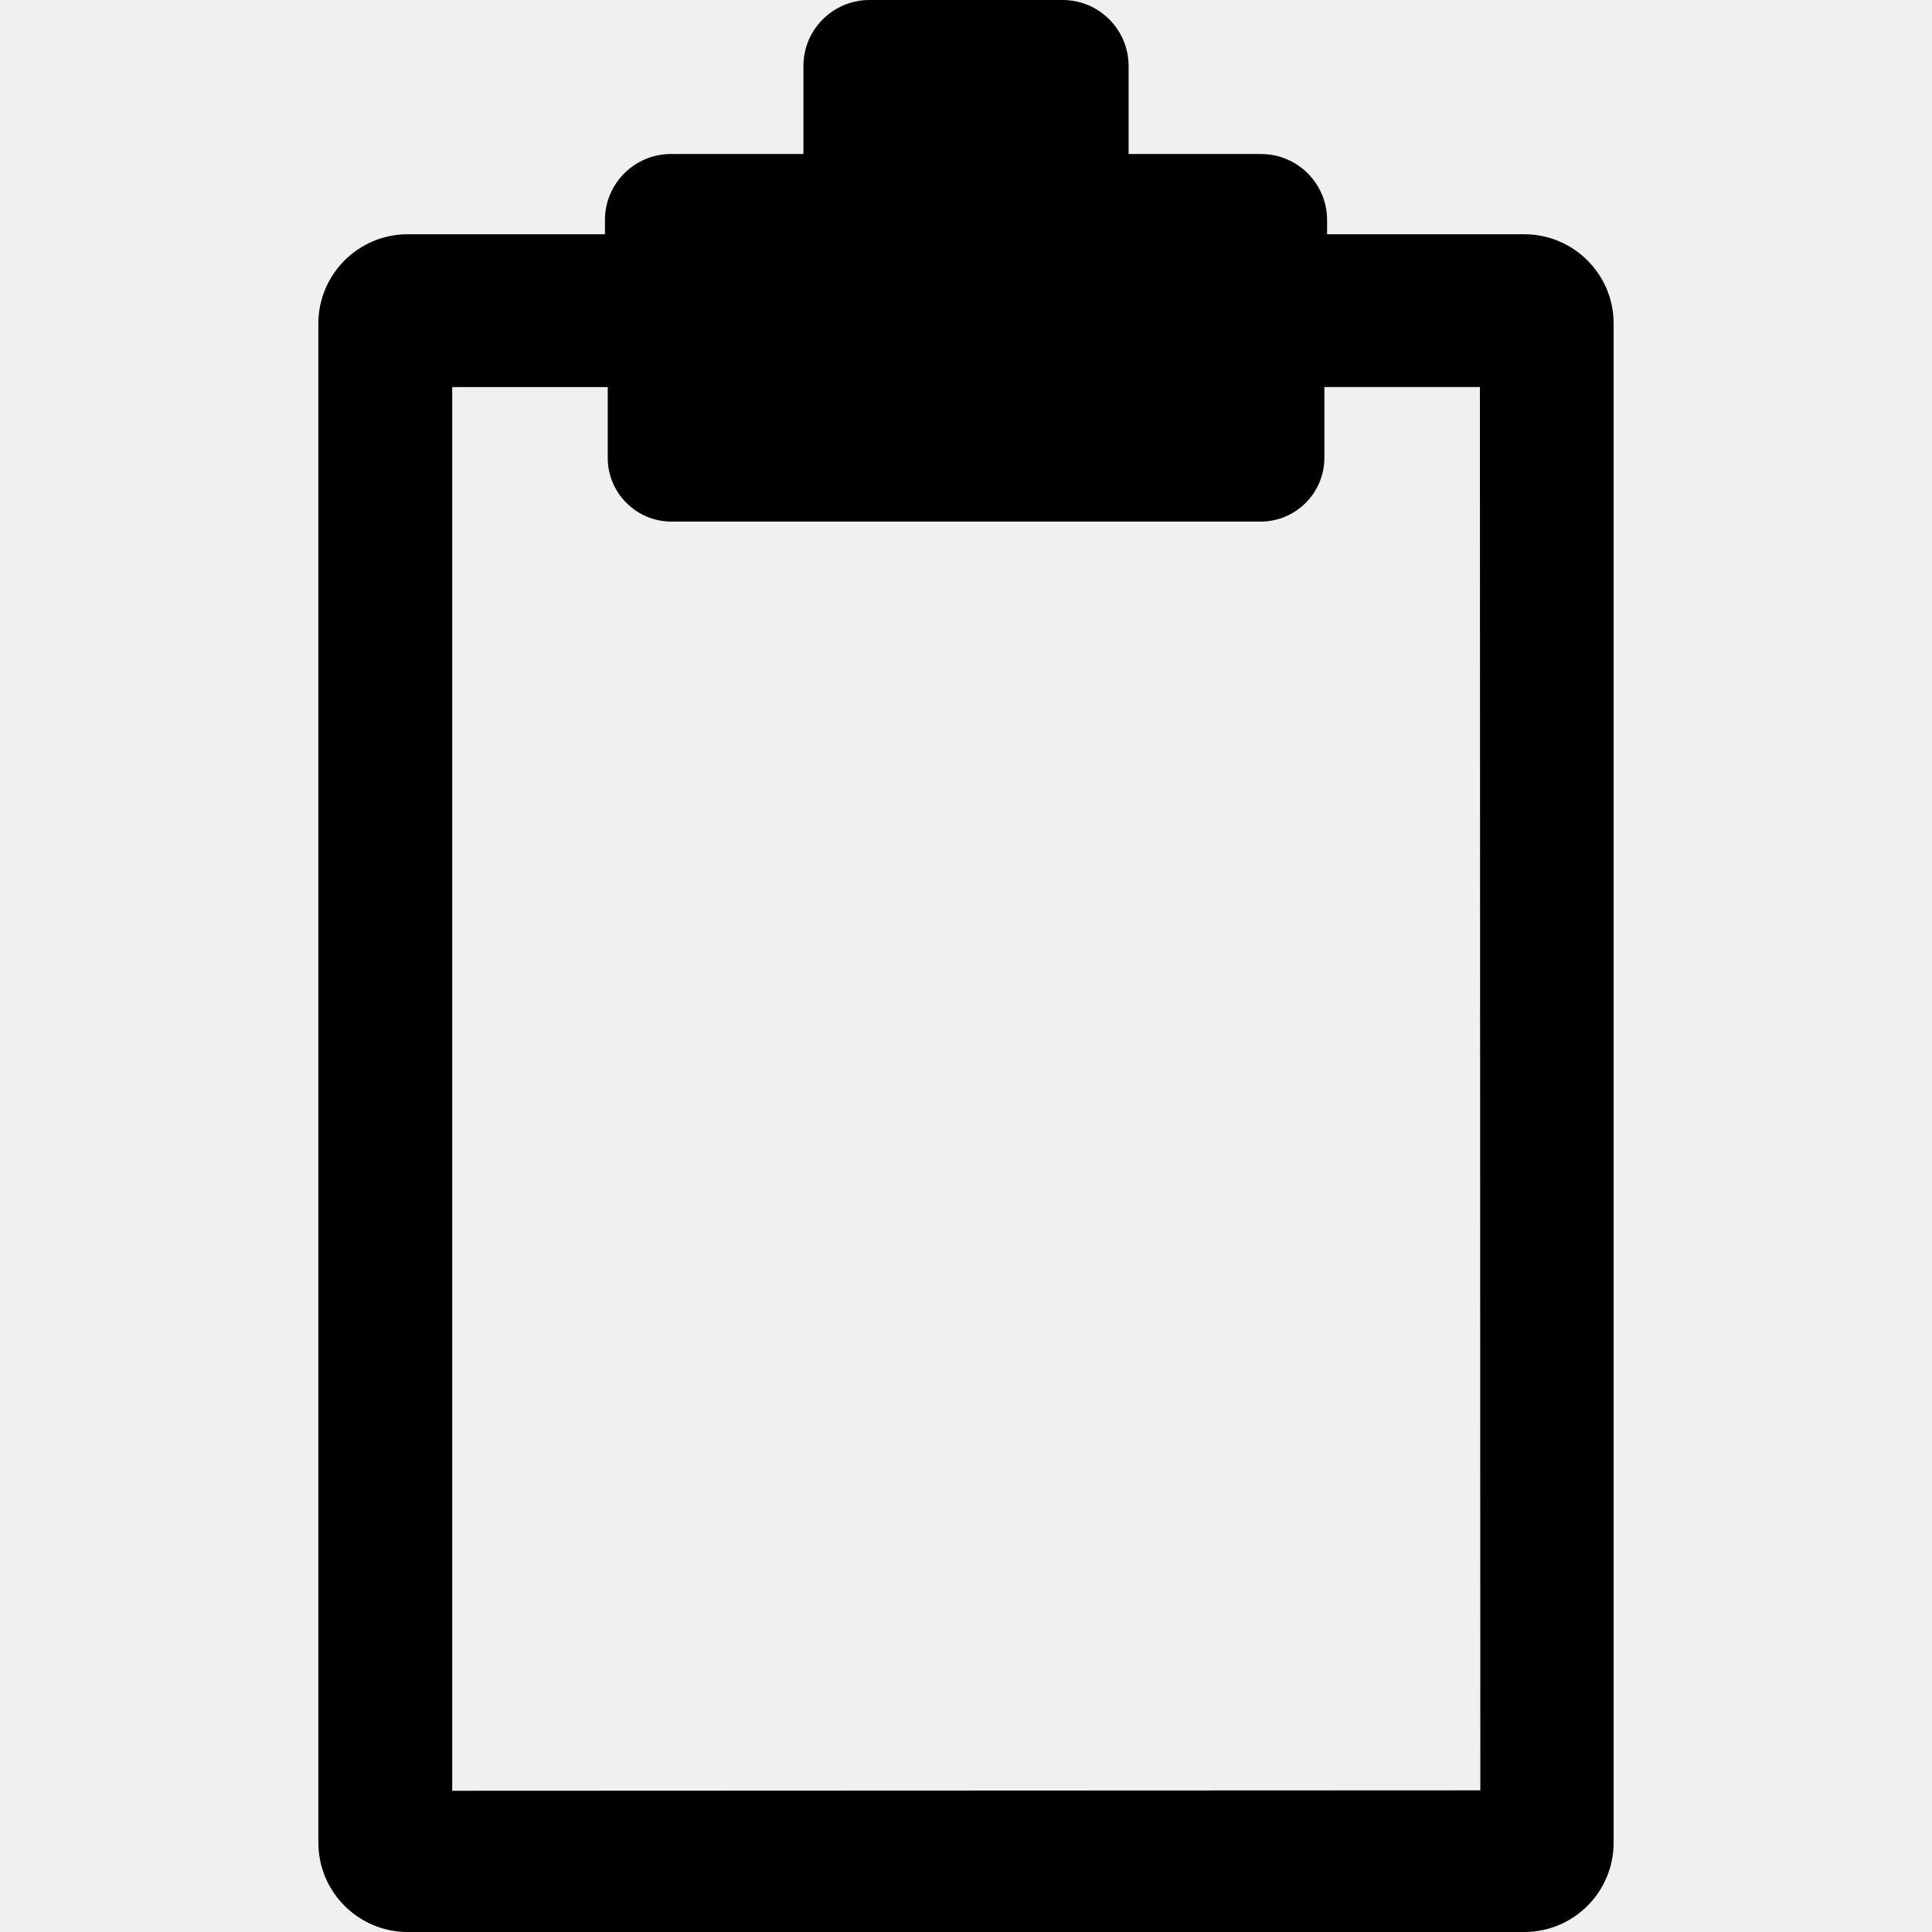
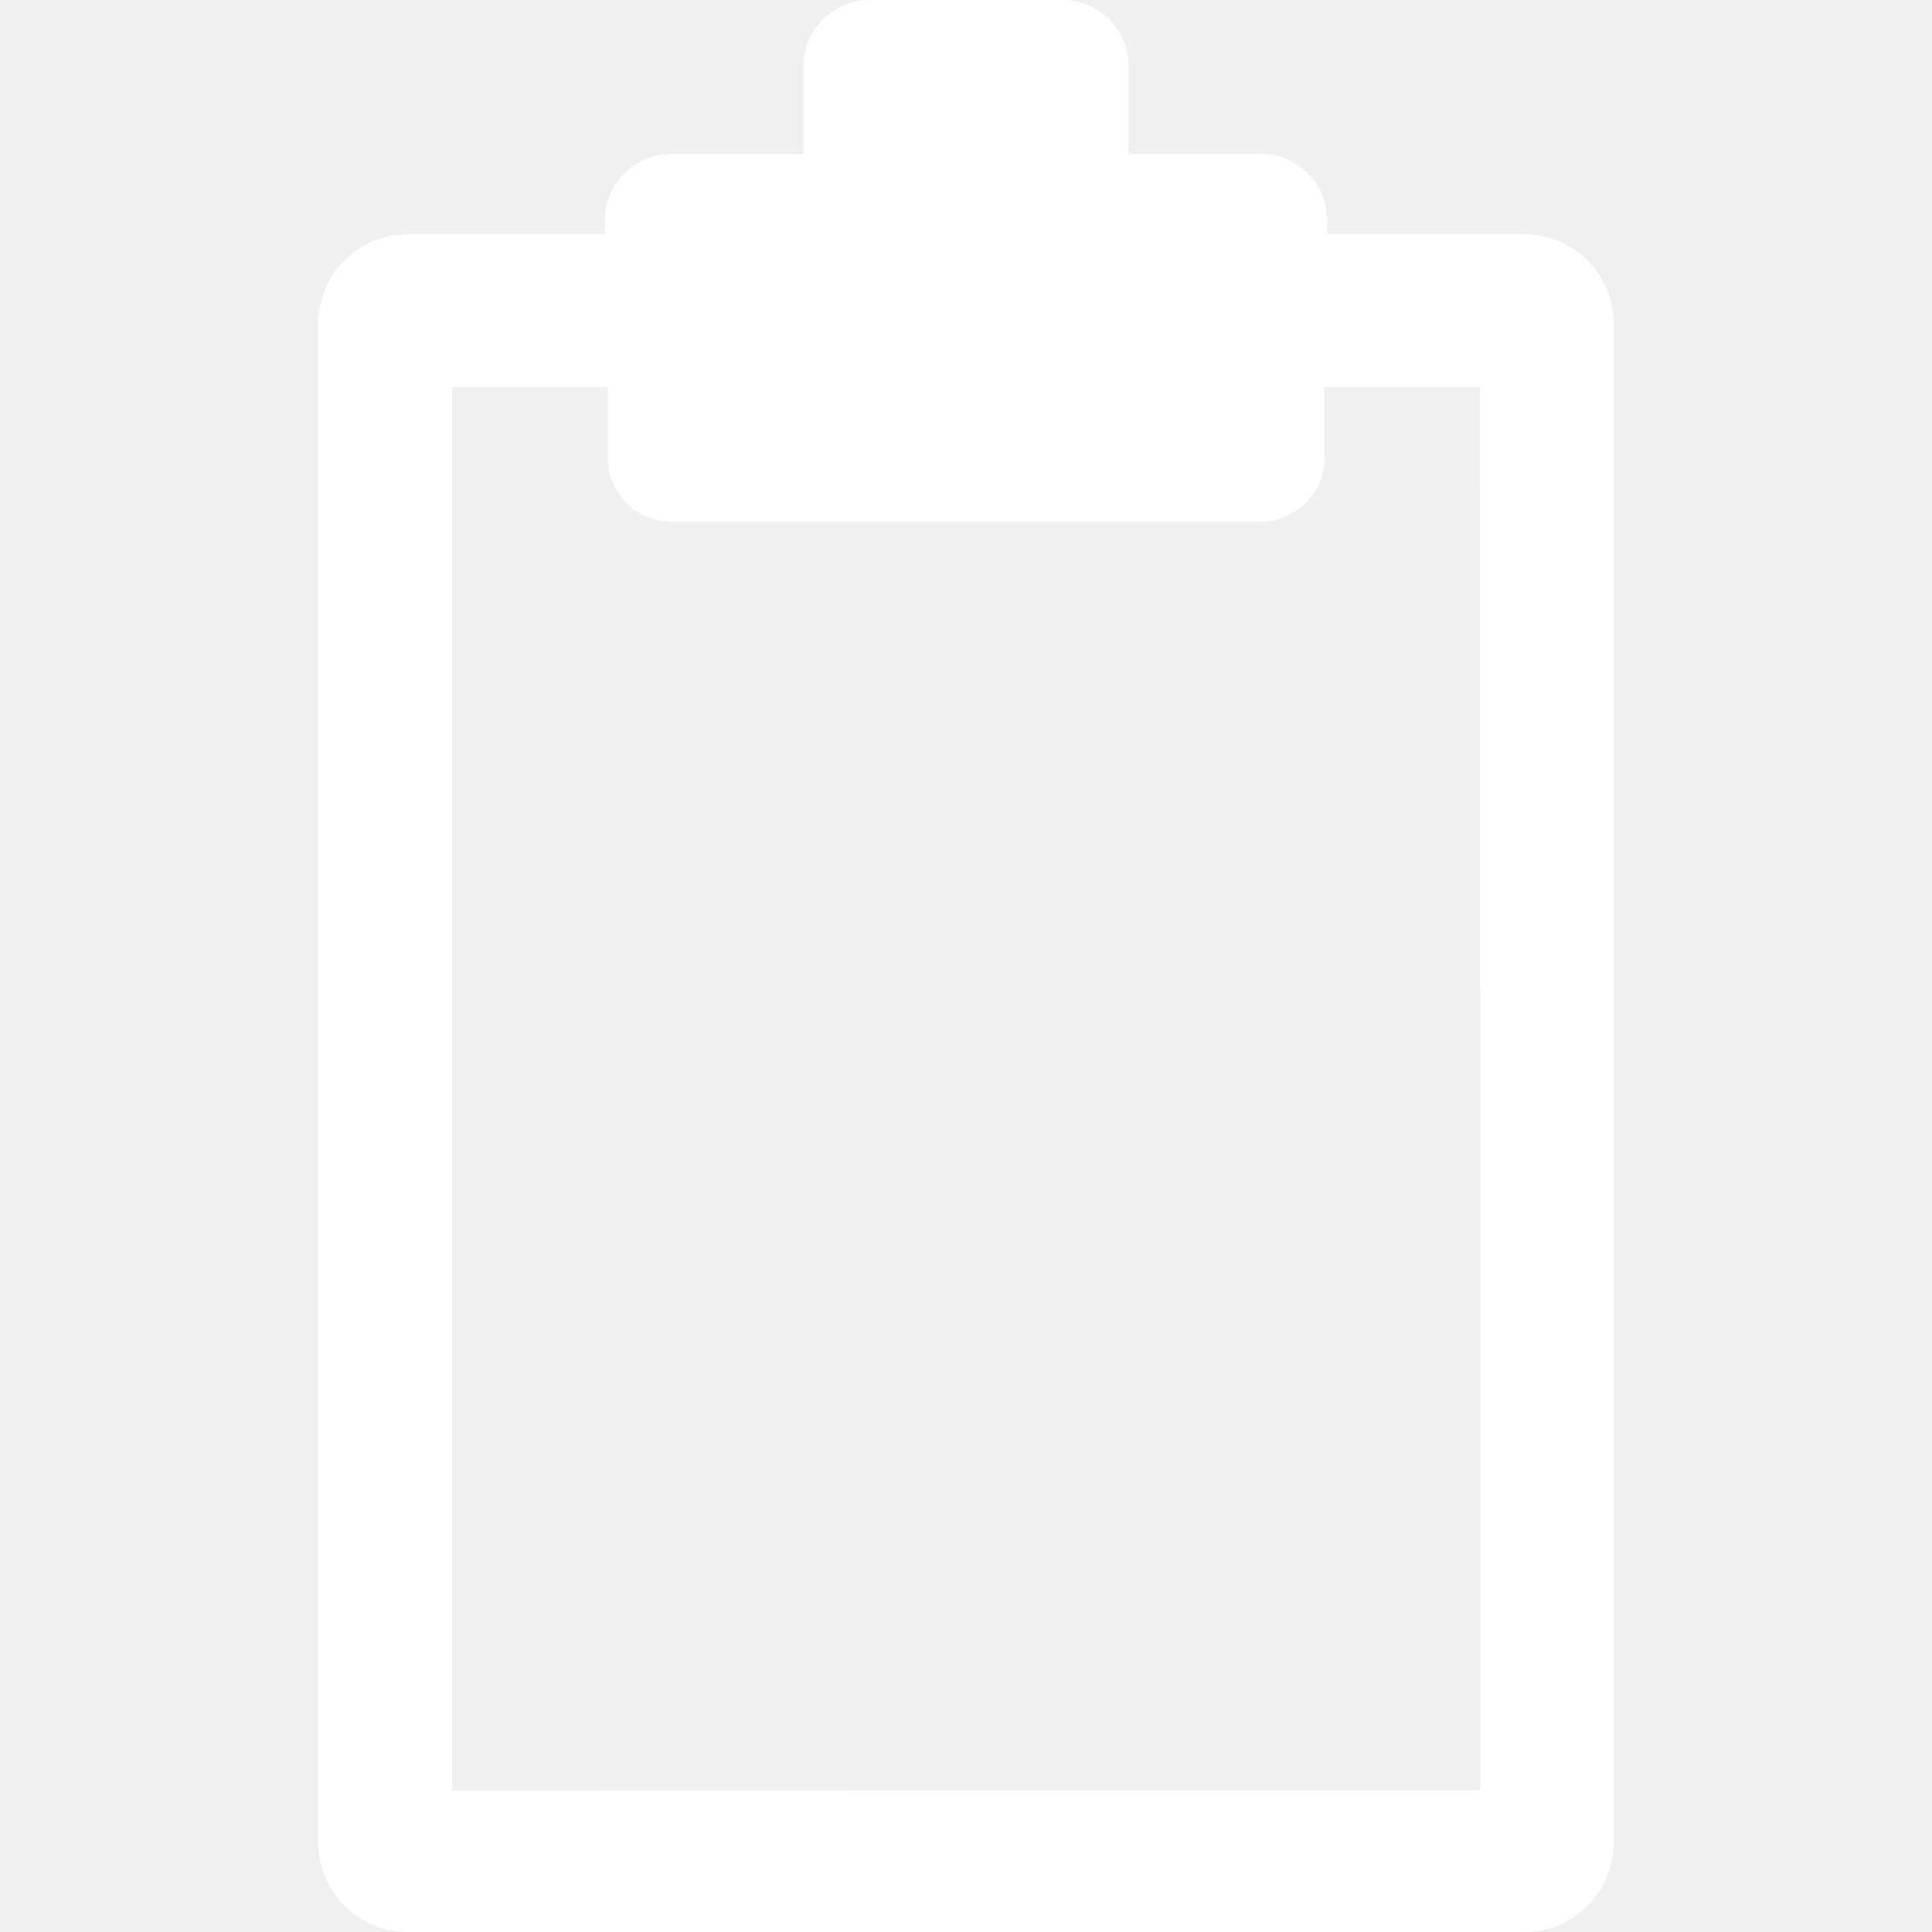
- <svg xmlns="http://www.w3.org/2000/svg" fill="#000000" version="1.1" id="Capa_1" width="800px" height="800px" viewBox="0 0 93.842 93.843" xml:space="preserve">
+ <svg xmlns="http://www.w3.org/2000/svg" fill="#ffffff" version="1.1" id="Capa_1" width="800px" height="800px" viewBox="0 0 93.842 93.843" xml:space="preserve">
  <g>
    <path d="M74.042,11.379h-9.582v-0.693c0-1.768-1.438-3.205-3.206-3.205h-6.435V3.205C54.819,1.437,53.381,0,51.614,0H42.23   c-1.768,0-3.206,1.438-3.206,3.205V7.48H32.59c-1.768,0-3.206,1.438-3.206,3.205v0.693h-9.582c-2.393,0-4.339,1.945-4.339,4.34   v73.785c0,2.394,1.946,4.34,4.339,4.34h54.238c2.394,0,4.339-1.946,4.339-4.34V15.719C78.38,13.324,76.434,11.379,74.042,11.379z    M32.617,25.336h28.61c1.709,0,3.102-1.391,3.102-3.1v-3.438h7.554l0.021,68.164l-49.939,0.021V18.801h7.554v3.436   C29.517,23.945,30.907,25.336,32.617,25.336z" />
  </g>
</svg>
